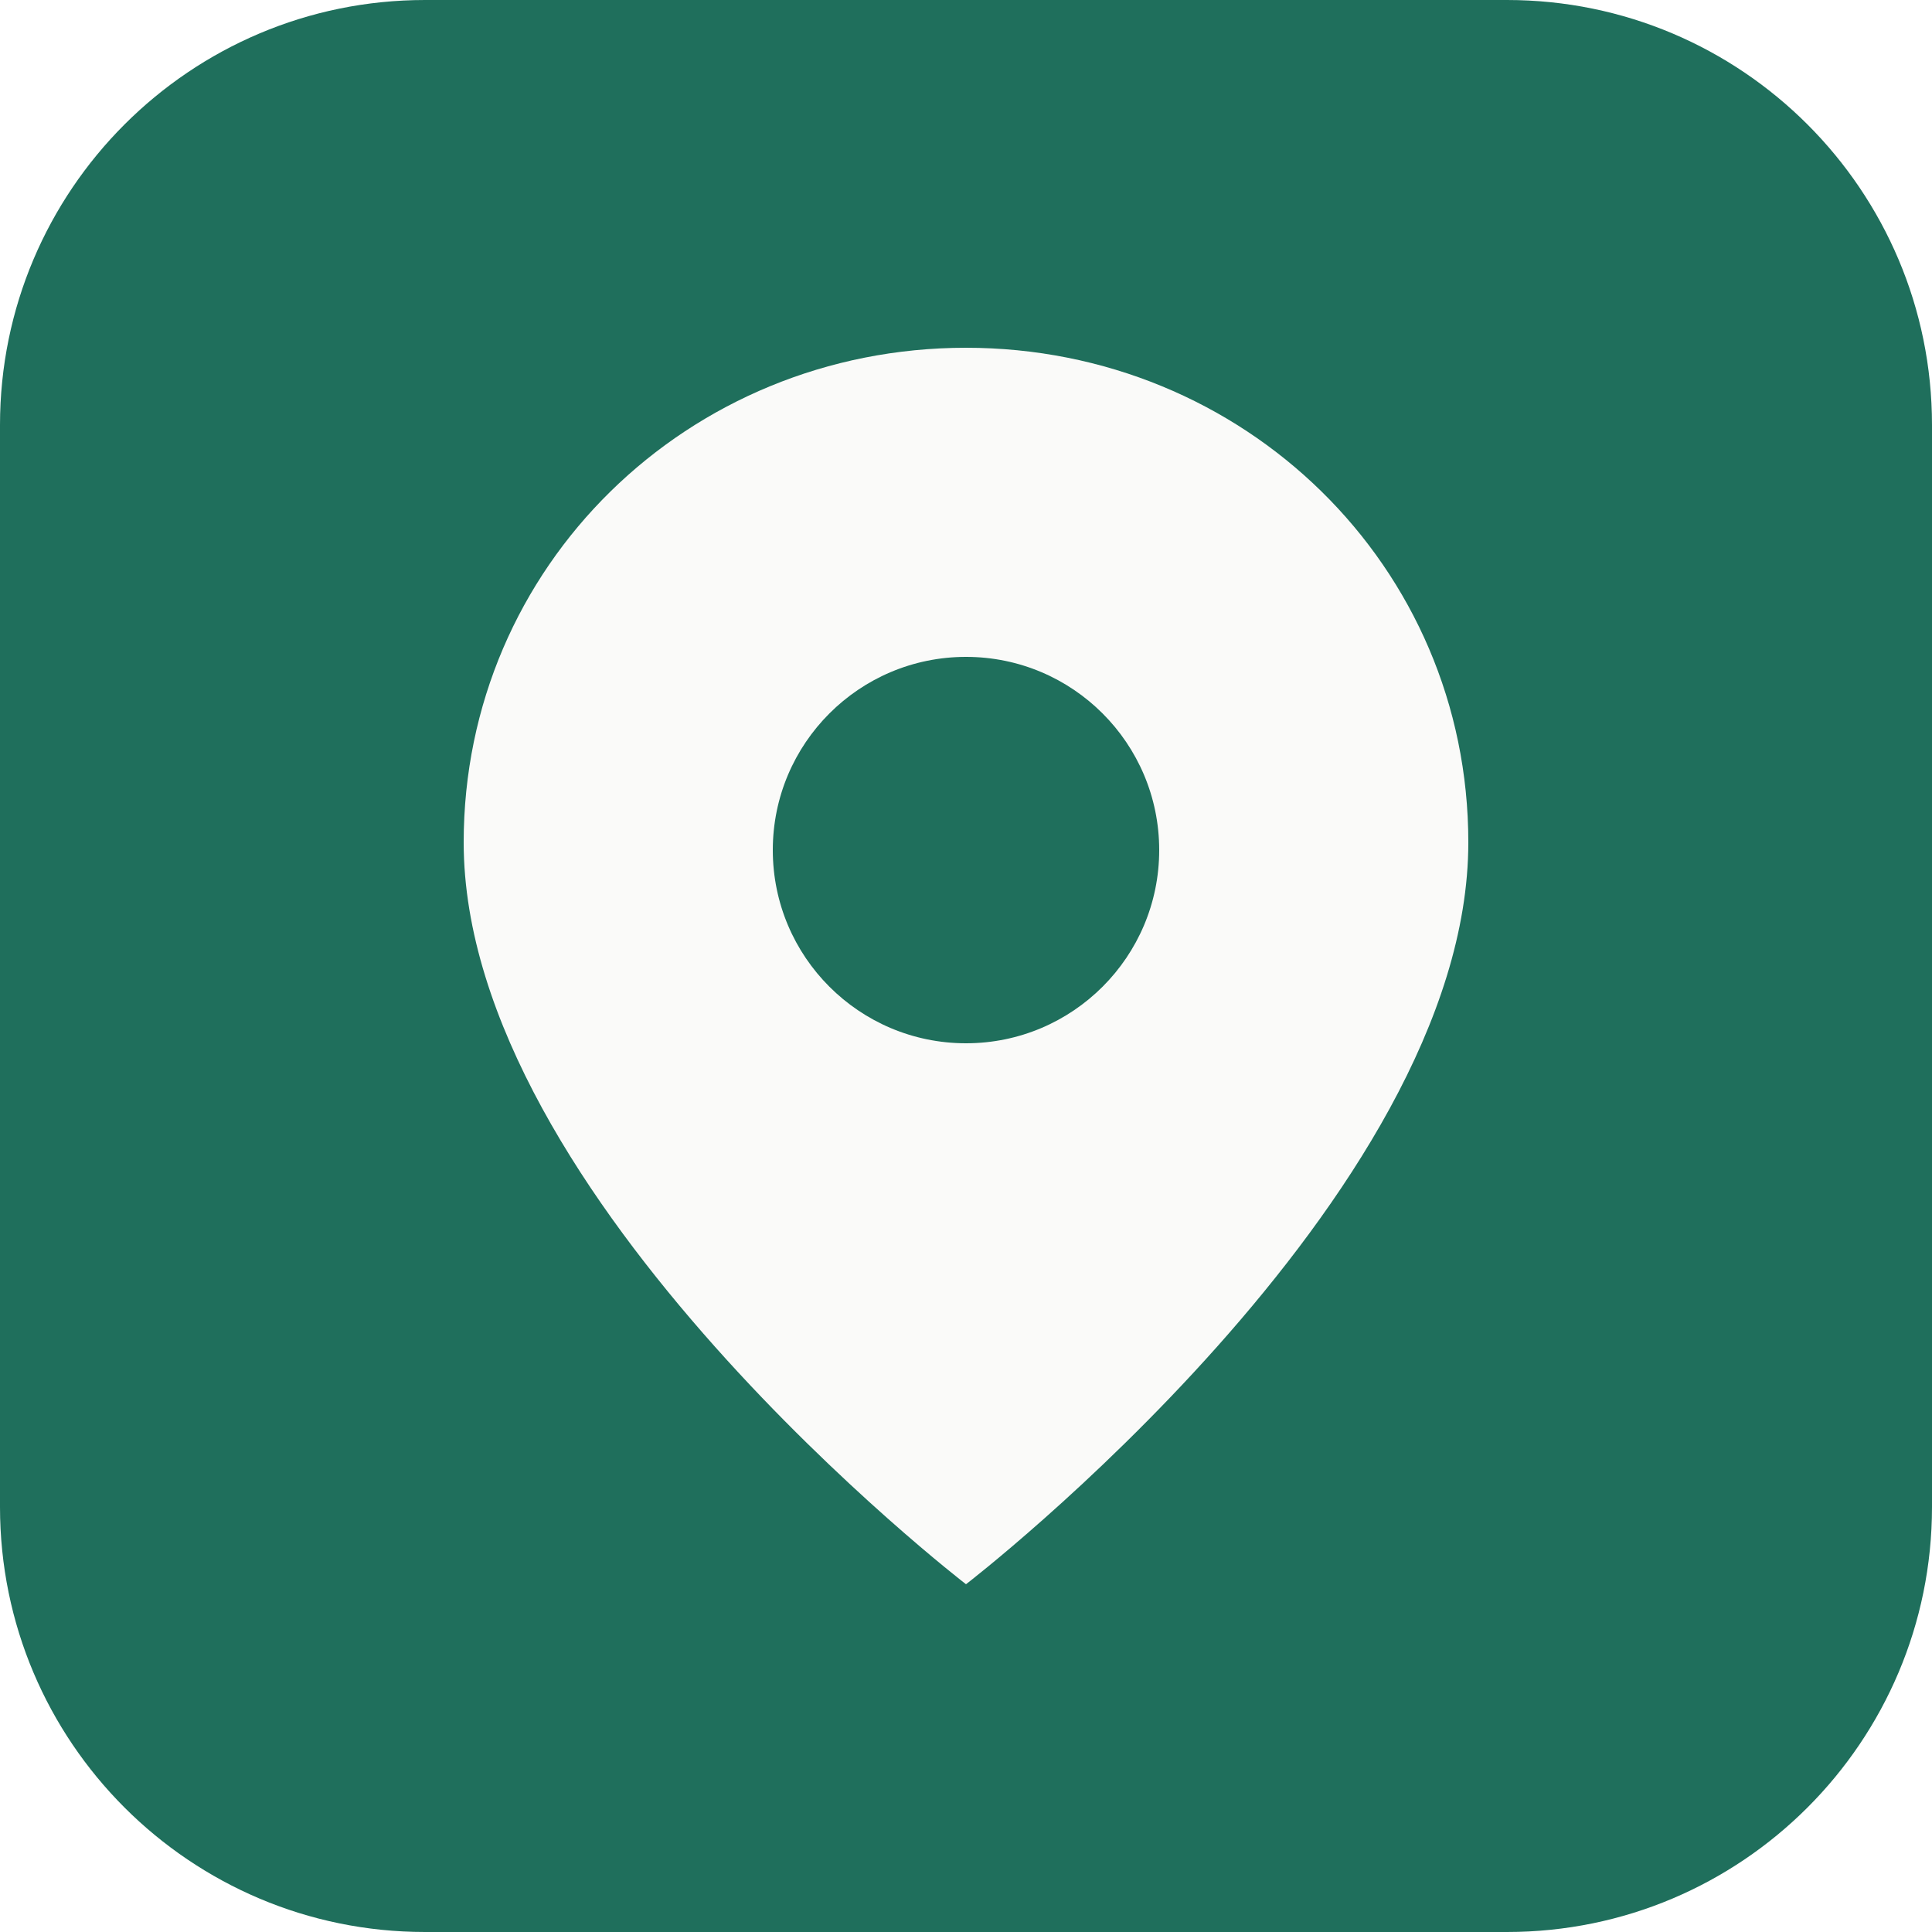
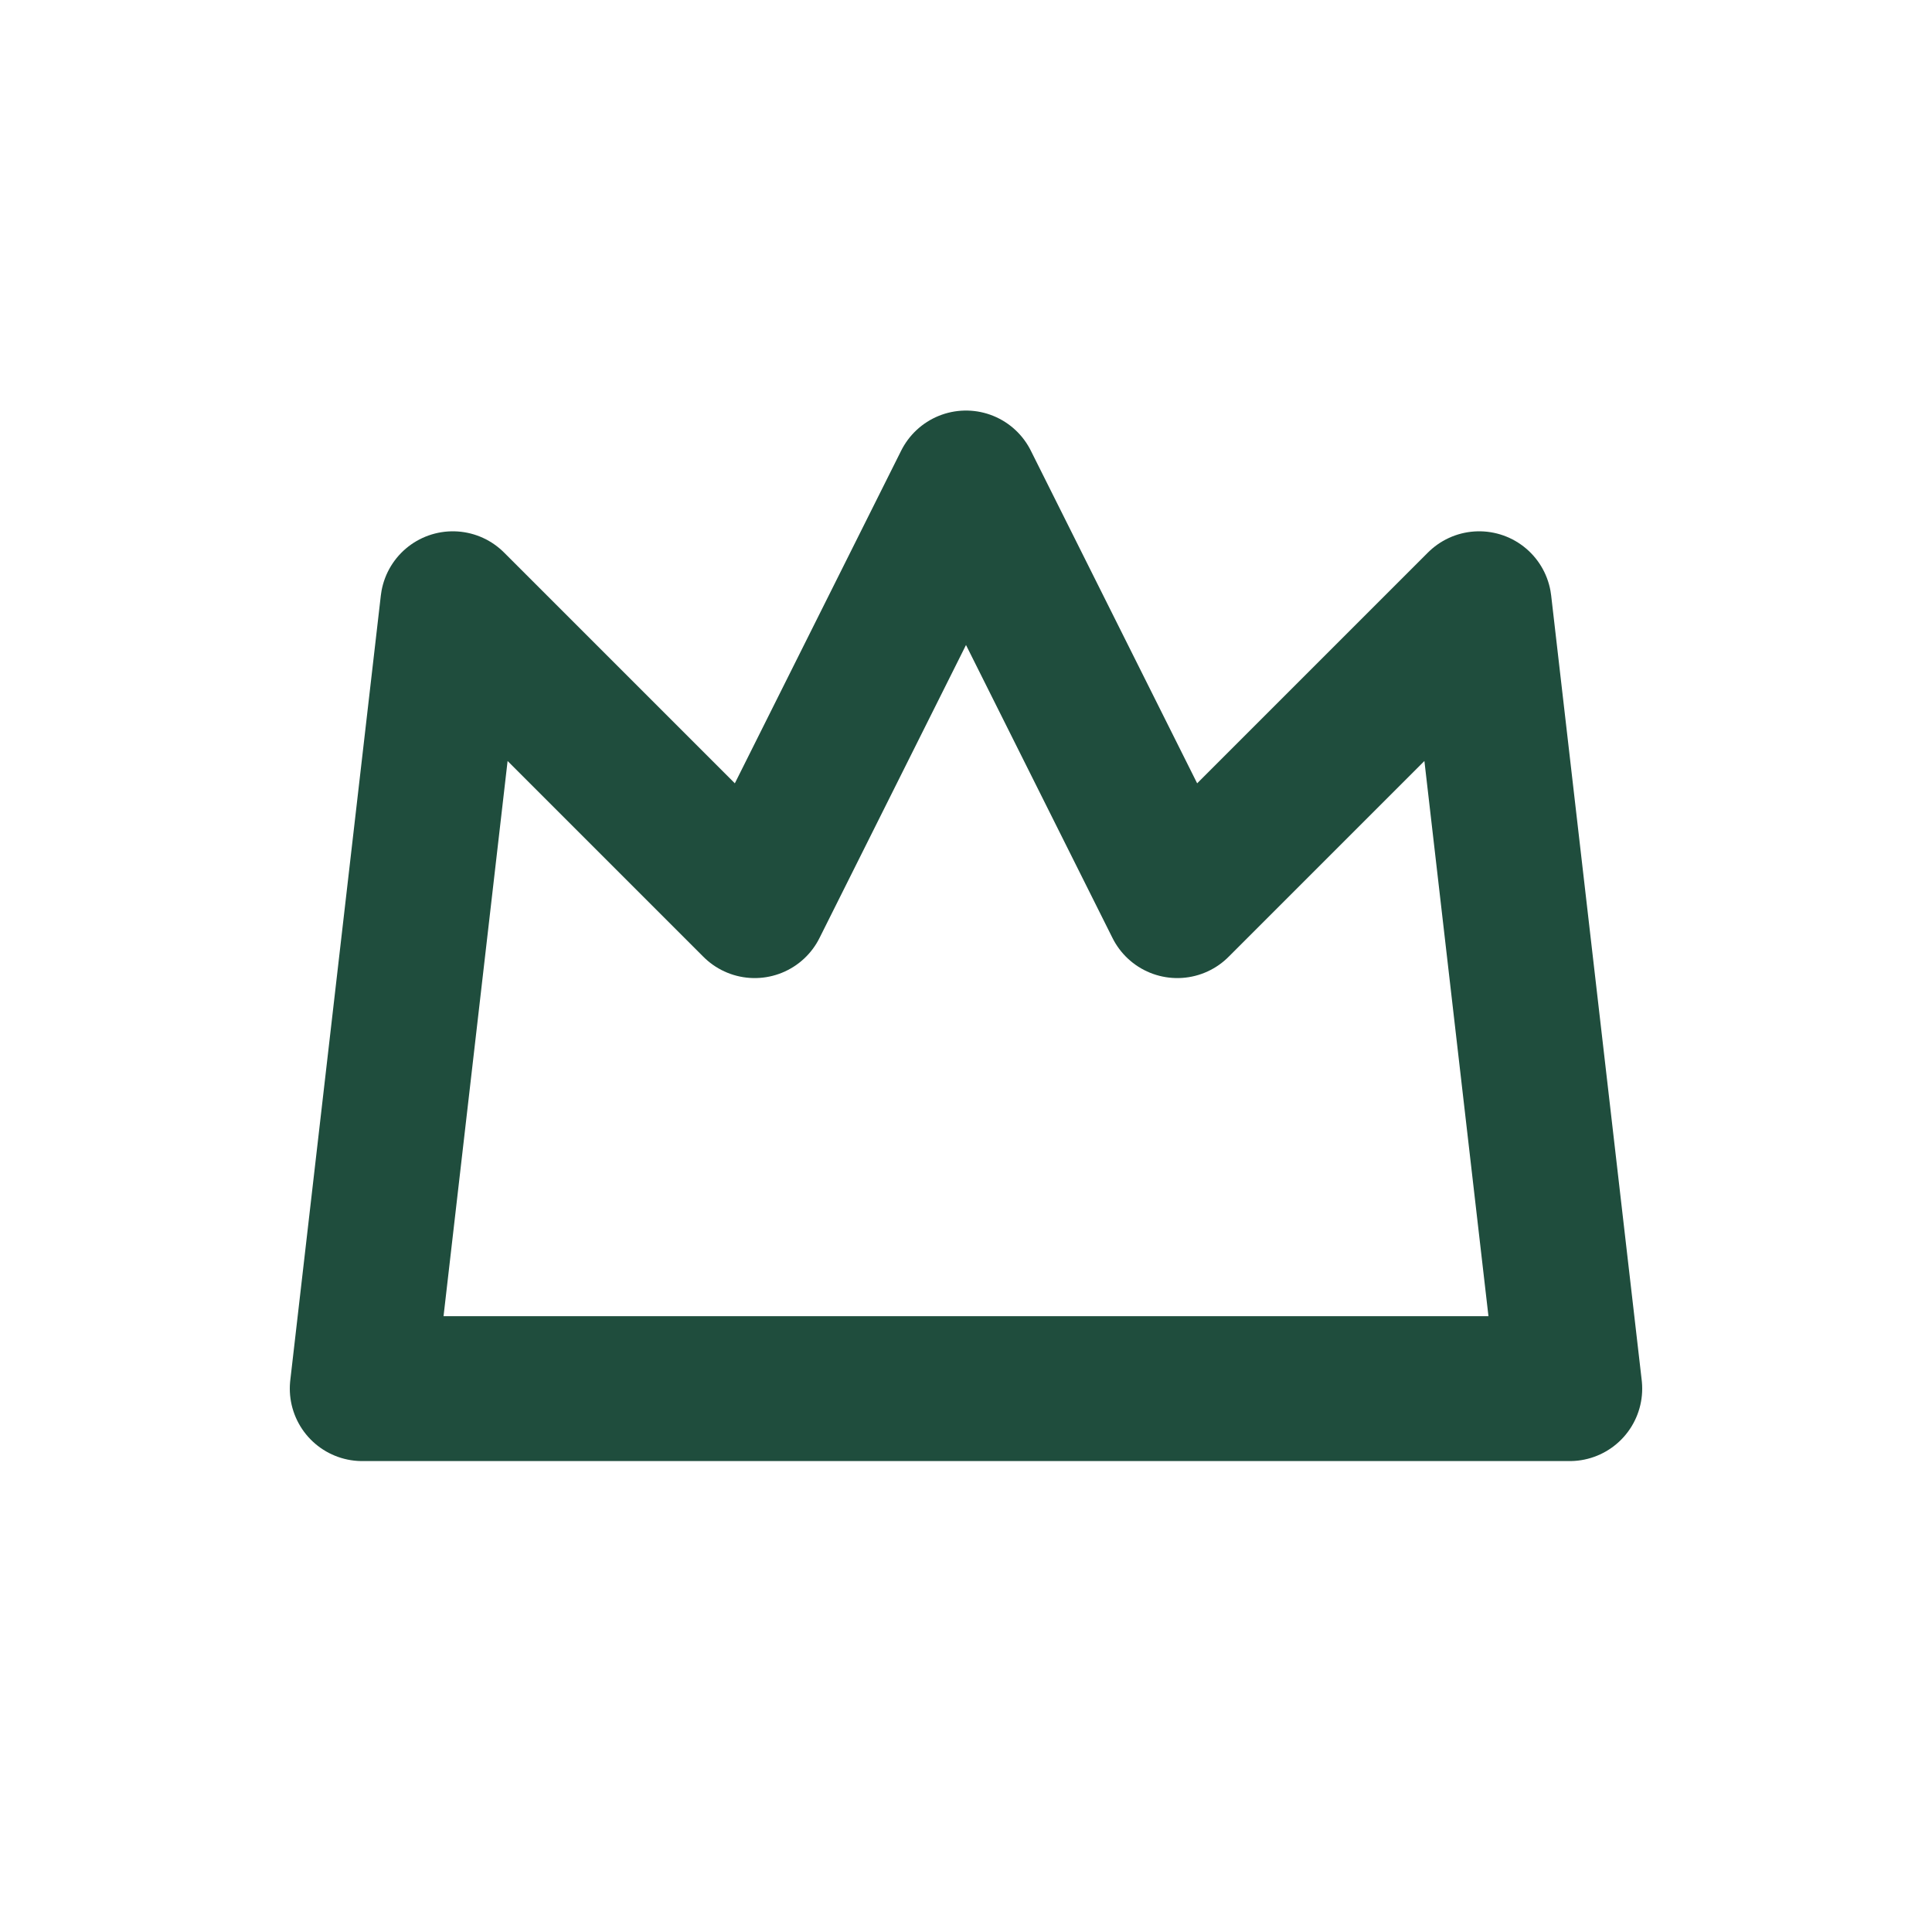
- <svg xmlns="http://www.w3.org/2000/svg" viewBox="0 0 100 100">
-   <rect width="100" height="100" rx="22" fill="#1f6f5c" />
-   <path d="M50 18c-14.4 0-26 11.3-26 25.6C24 62 50 82 50 82s26-20 26-38.4C76 29.3 64.4 18 50 18z" fill="#fafaf9" />
-   <circle cx="50" cy="44" r="10" fill="#1f6f5c" />
+ <svg xmlns="http://www.w3.org/2000/svg" viewBox="0 0 32 32">
+   <style>path { stroke: #1f4d3d } @media (prefers-color-scheme: dark) { path { stroke: #c9a96a } }</style>
+   <path d="M6 23 L7.5 10 L12.5 15 L16 8 L19.5 15 L24.5 10 L26 23 Z" fill="none" stroke-width="2.4" stroke-linejoin="round" />
</svg>
